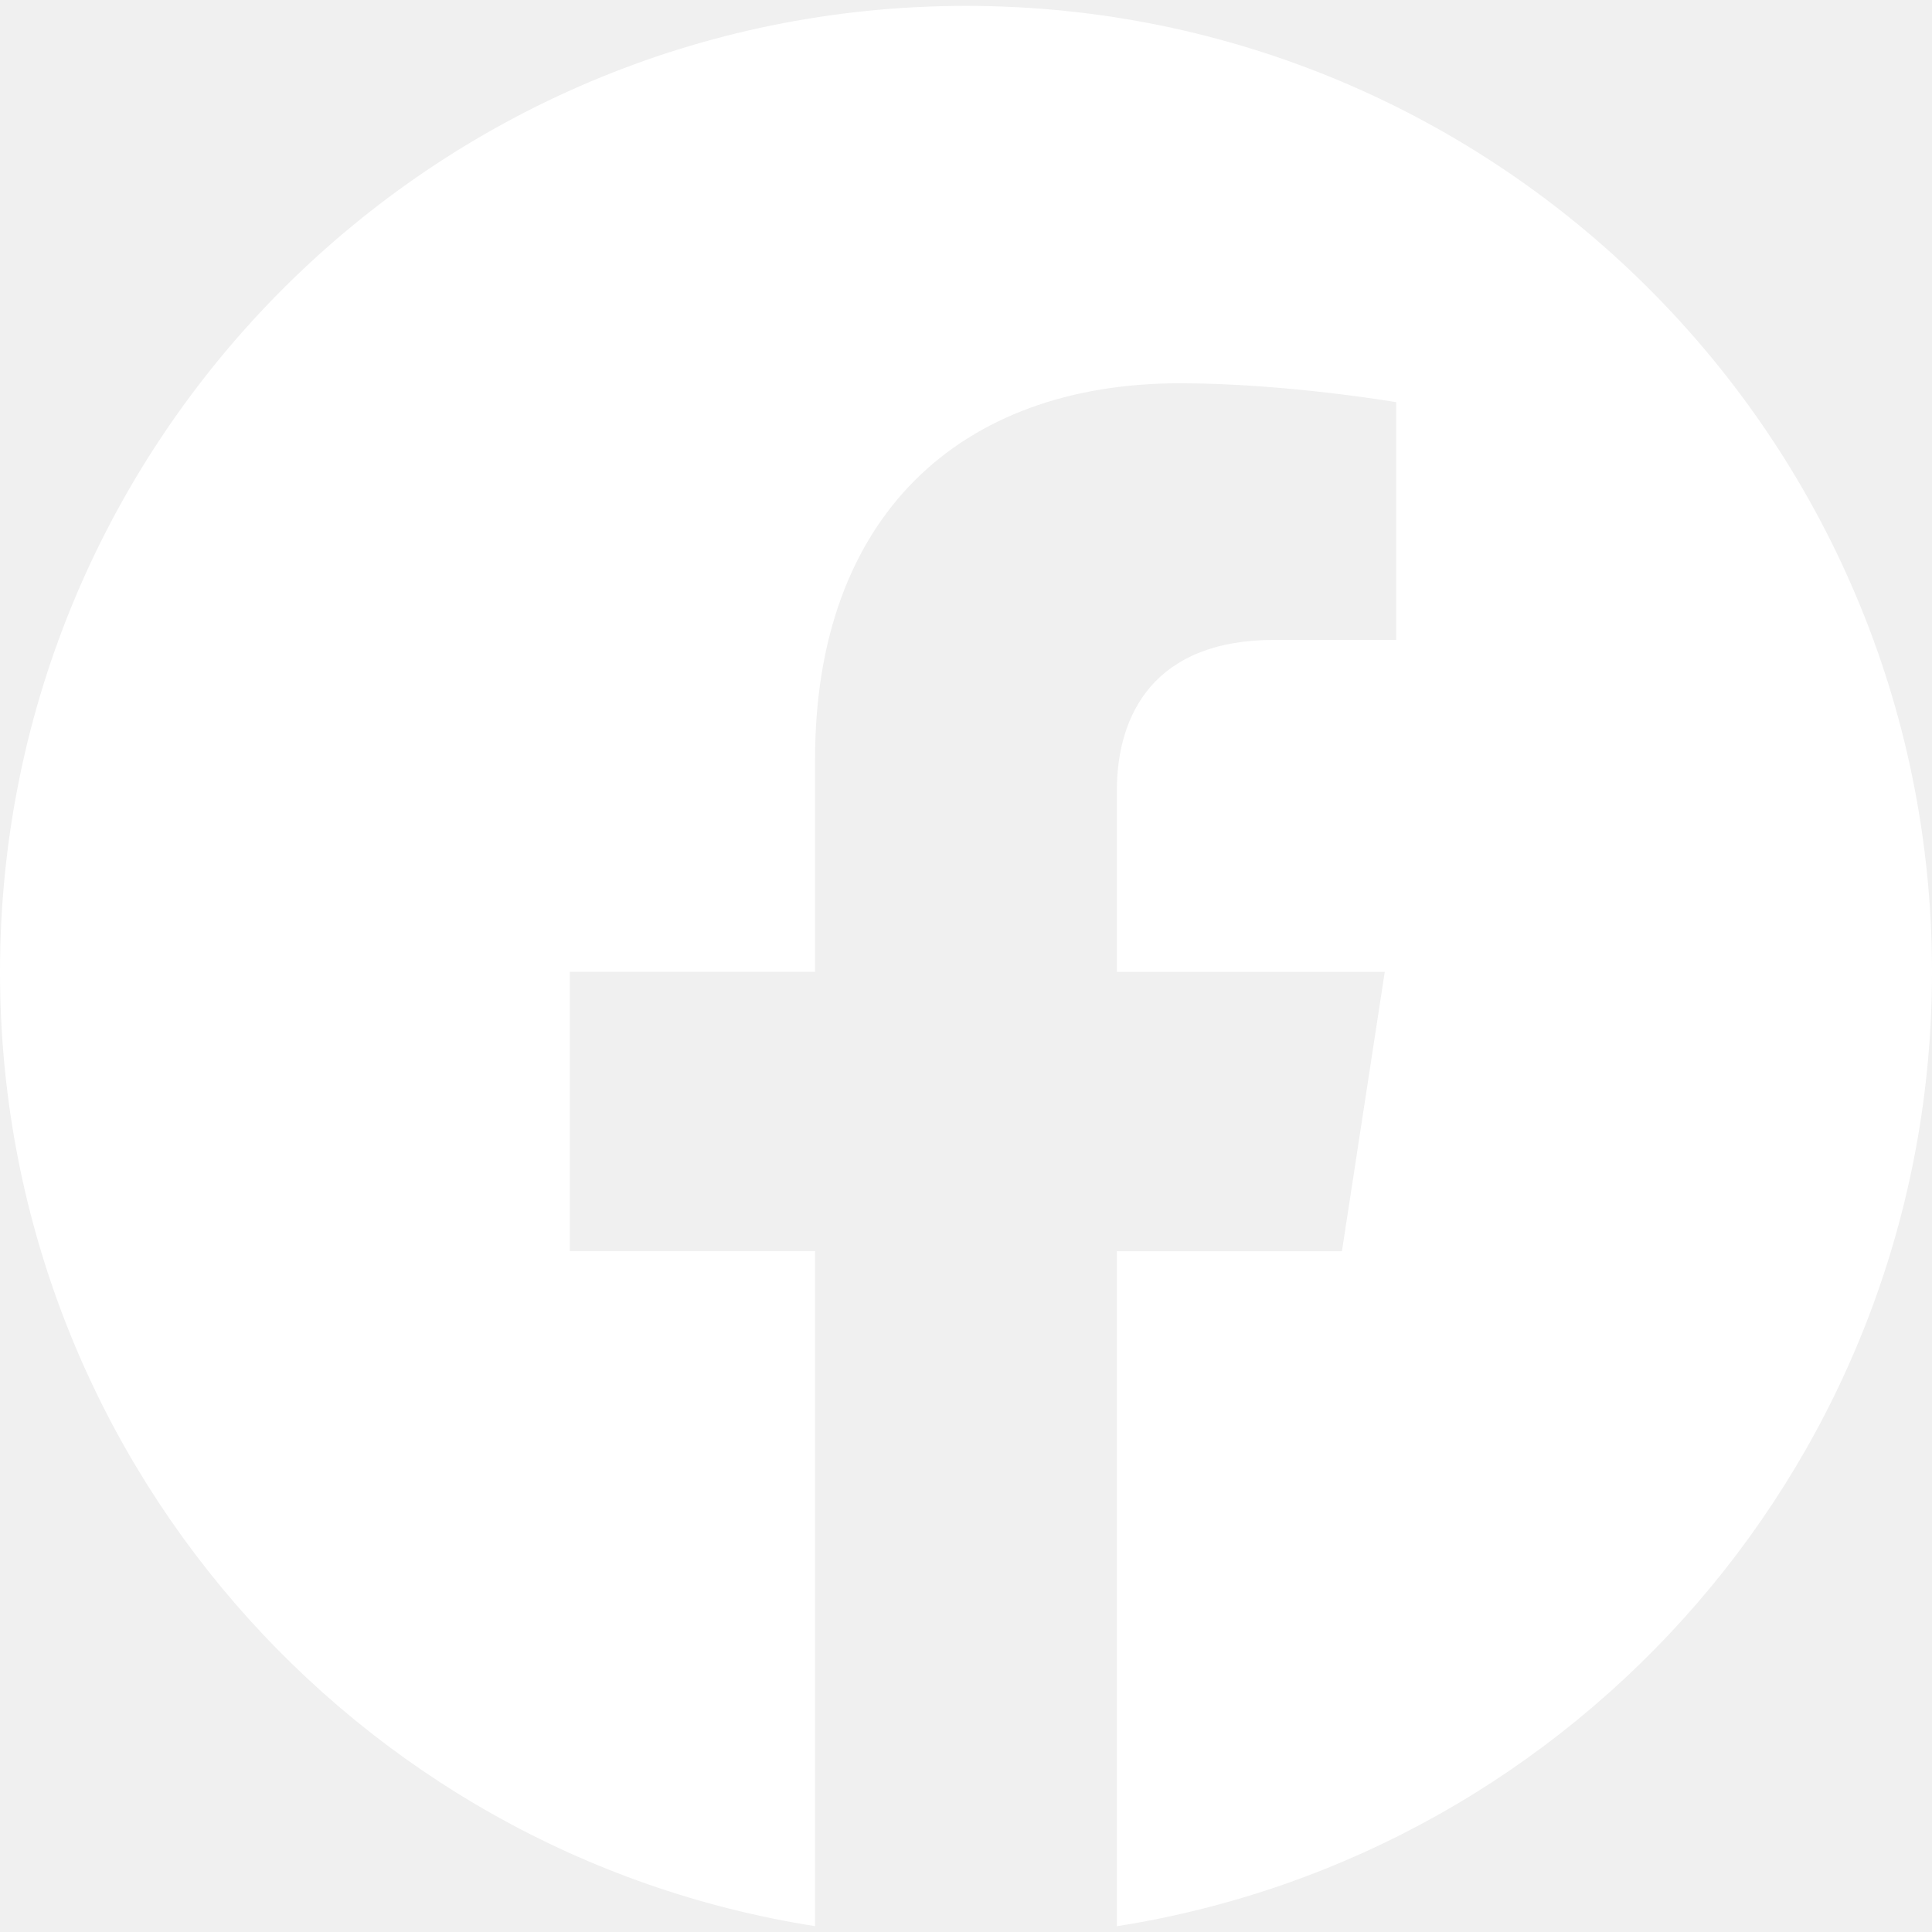
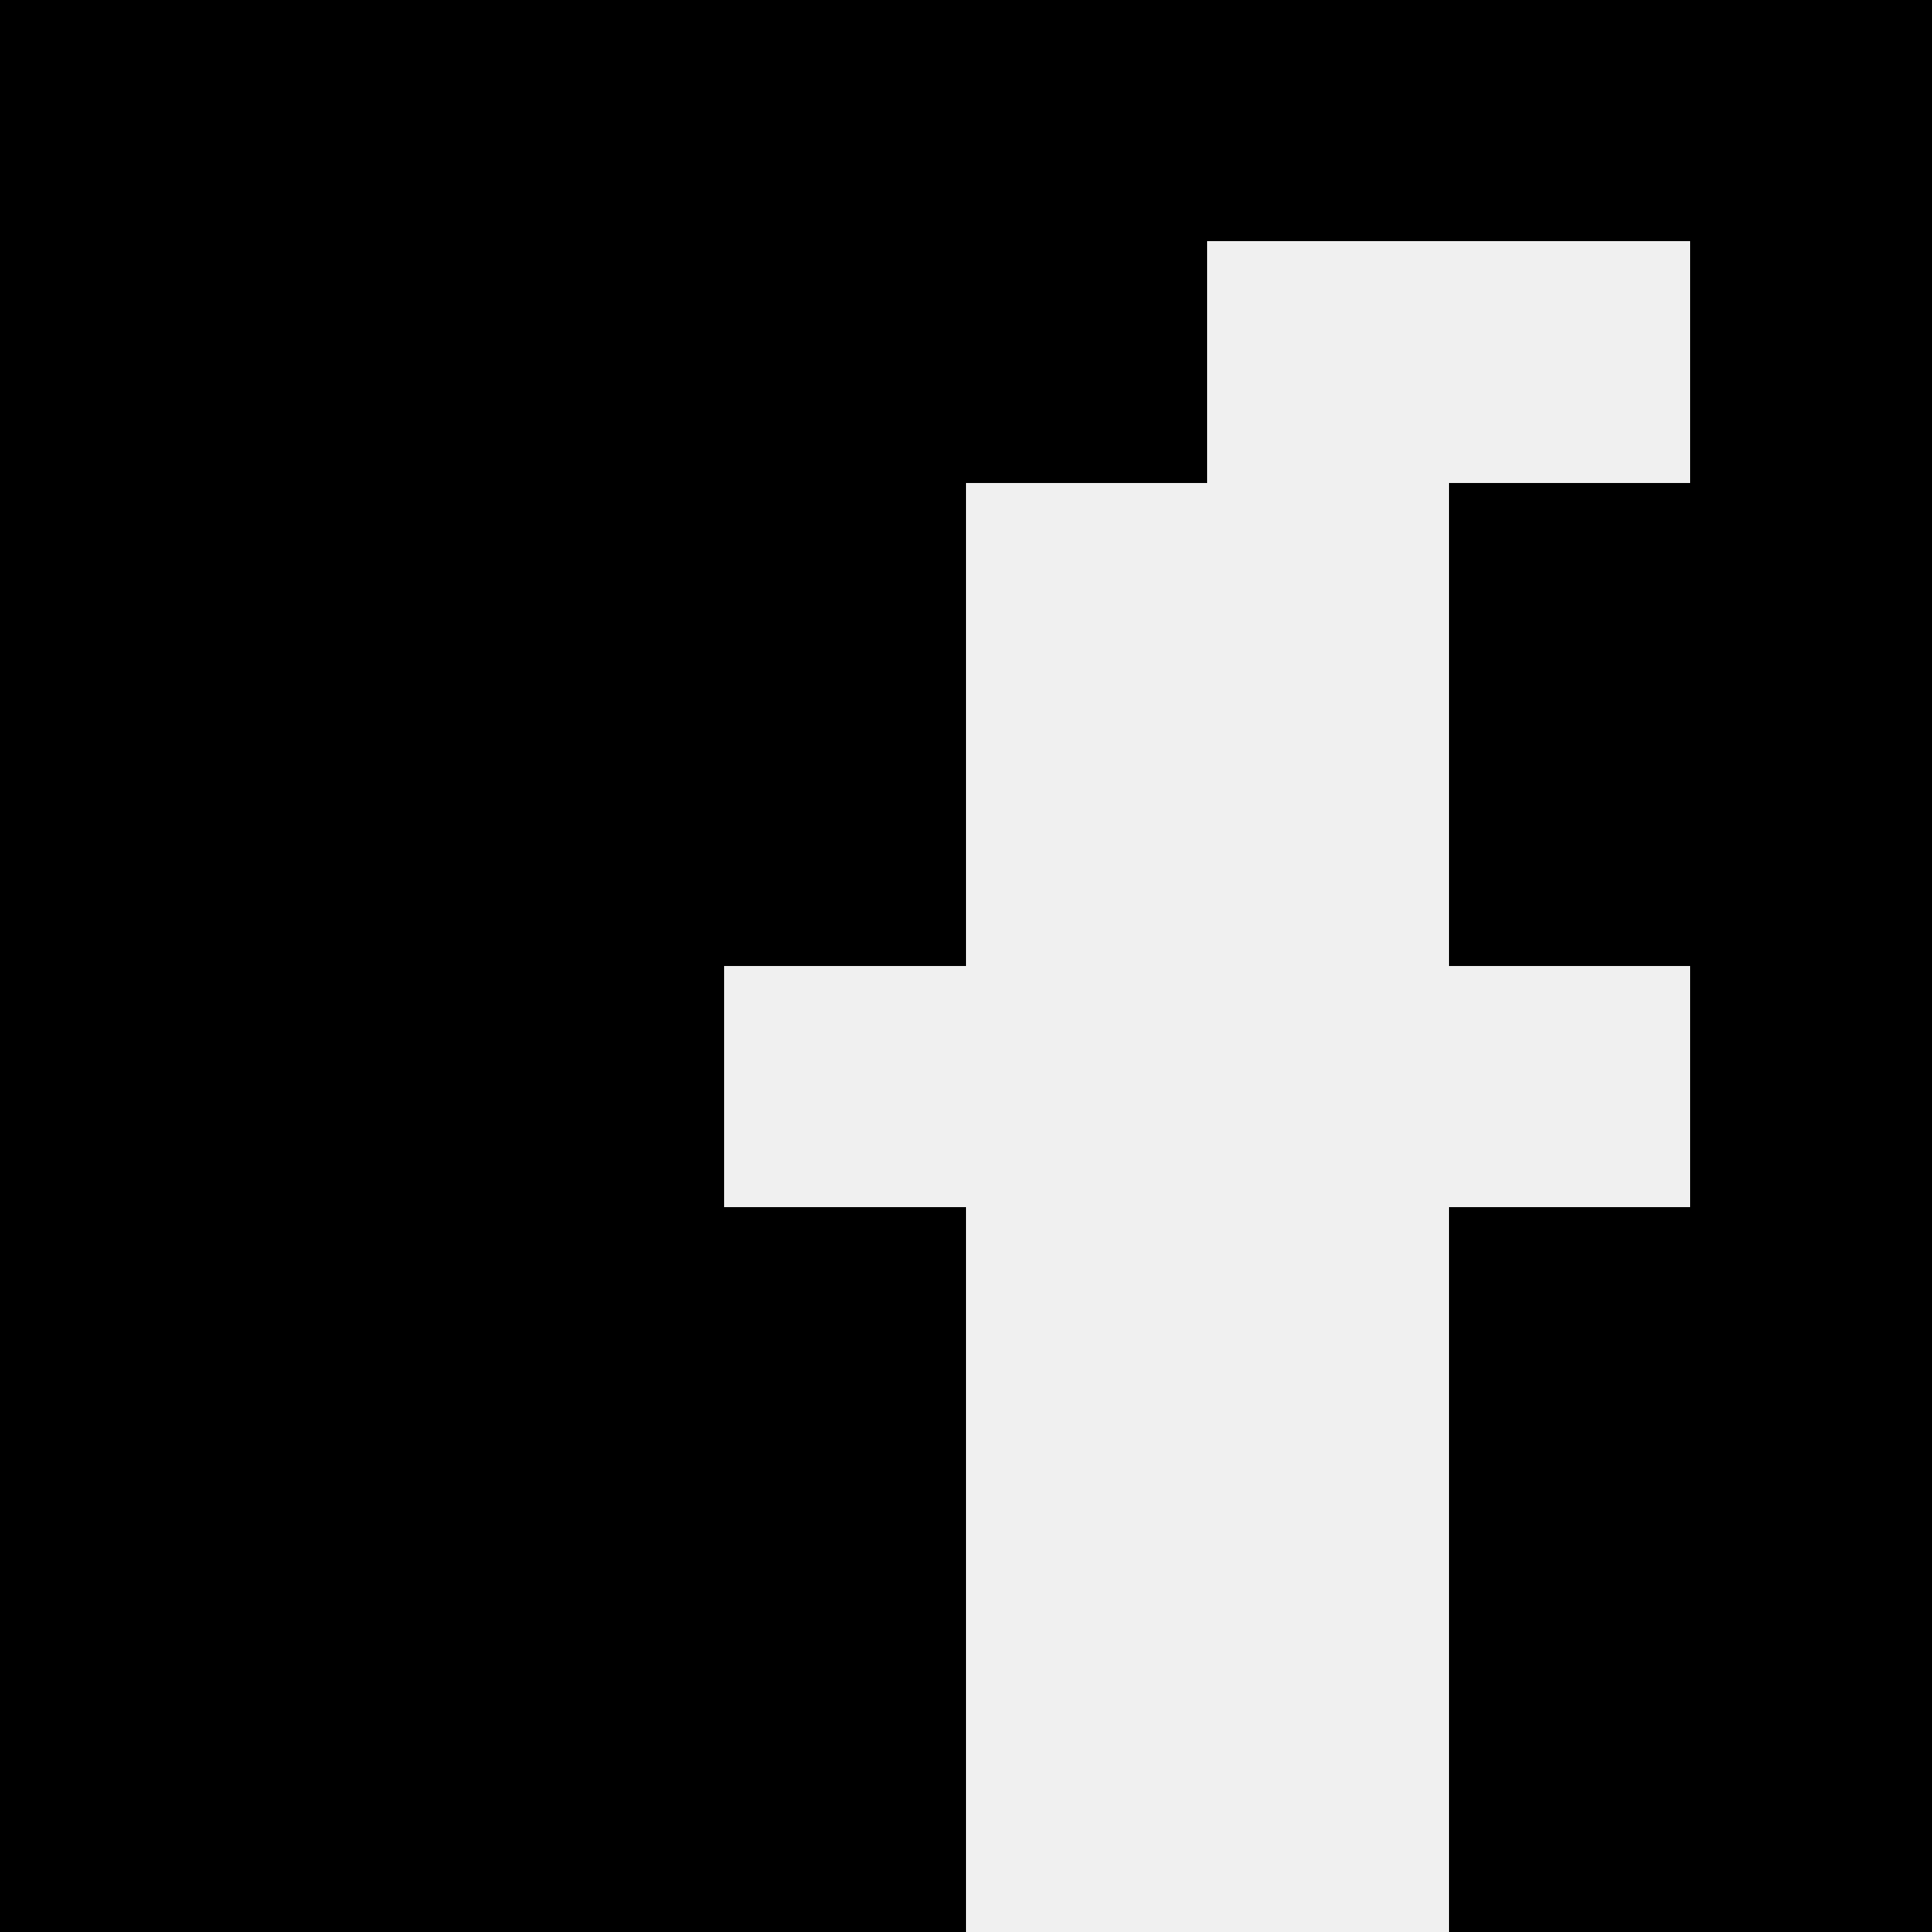
- <svg xmlns="http://www.w3.org/2000/svg" role="img" viewBox="0 0 24 24">
-   <path fill="#fff" d="M24 12.073c0-6.627-5.373-12-12-12s-12 5.373-12 12c0 5.99 4.388 10.954 10.125 11.854v-8.385H7.078v-3.47h3.047V9.43c0-3.007 1.792-4.669 4.533-4.669 1.312 0 2.686.235 2.686.235v2.953H15.83c-1.491 0-1.956.925-1.956 1.874v2.25h3.328l-.532 3.47h-2.796v8.385C19.612 23.027 24 18.062 24 12.073z" />
+ <svg xmlns="http://www.w3.org/2000/svg" version="1.1" viewBox="0 0 8 8" shape-rendering="crispEdges">
+   <rect x="0" y="0" width="1" height="1" />
+   <rect x="1" y="0" width="1" height="1" />
+   <rect x="2" y="0" width="1" height="1" />
+   <rect x="3" y="0" width="1" height="1" />
+   <rect x="4" y="0" width="1" height="1" />
+   <rect x="5" y="0" width="1" height="1" />
+   <rect x="6" y="0" width="1" height="1" />
+   <rect x="7" y="0" width="1" height="1" />
+   <rect x="0" y="1" width="1" height="1" />
+   <rect x="1" y="1" width="1" height="1" />
+   <rect x="2" y="1" width="1" height="1" />
+   <rect x="3" y="1" width="1" height="1" />
+   <rect x="4" y="1" width="1" height="1" />
+   <rect x="7" y="1" width="1" height="1" />
+   <rect x="0" y="2" width="1" height="1" />
+   <rect x="1" y="2" width="1" height="1" />
+   <rect x="2" y="2" width="1" height="1" />
+   <rect x="3" y="2" width="1" height="1" />
+   <rect x="6" y="2" width="1" height="1" />
+   <rect x="7" y="2" width="1" height="1" />
+   <rect x="0" y="3" width="1" height="1" />
+   <rect x="1" y="3" width="1" height="1" />
+   <rect x="2" y="3" width="1" height="1" />
+   <rect x="3" y="3" width="1" height="1" />
+   <rect x="6" y="3" width="1" height="1" />
+   <rect x="7" y="3" width="1" height="1" />
+   <rect x="0" y="4" width="1" height="1" />
+   <rect x="1" y="4" width="1" height="1" />
+   <rect x="2" y="4" width="1" height="1" />
+   <rect x="7" y="4" width="1" height="1" />
+   <rect x="0" y="5" width="1" height="1" />
+   <rect x="1" y="5" width="1" height="1" />
+   <rect x="2" y="5" width="1" height="1" />
+   <rect x="3" y="5" width="1" height="1" />
+   <rect x="6" y="5" width="1" height="1" />
+   <rect x="7" y="5" width="1" height="1" />
+   <rect x="0" y="6" width="1" height="1" />
+   <rect x="1" y="6" width="1" height="1" />
+   <rect x="2" y="6" width="1" height="1" />
+   <rect x="3" y="6" width="1" height="1" />
+   <rect x="6" y="6" width="1" height="1" />
+   <rect x="7" y="6" width="1" height="1" />
+   <rect x="0" y="7" width="1" height="1" />
+   <rect x="1" y="7" width="1" height="1" />
+   <rect x="2" y="7" width="1" height="1" />
+   <rect x="3" y="7" width="1" height="1" />
+   <rect x="6" y="7" width="1" height="1" />
+   <rect x="7" y="7" width="1" height="1" />
</svg>
